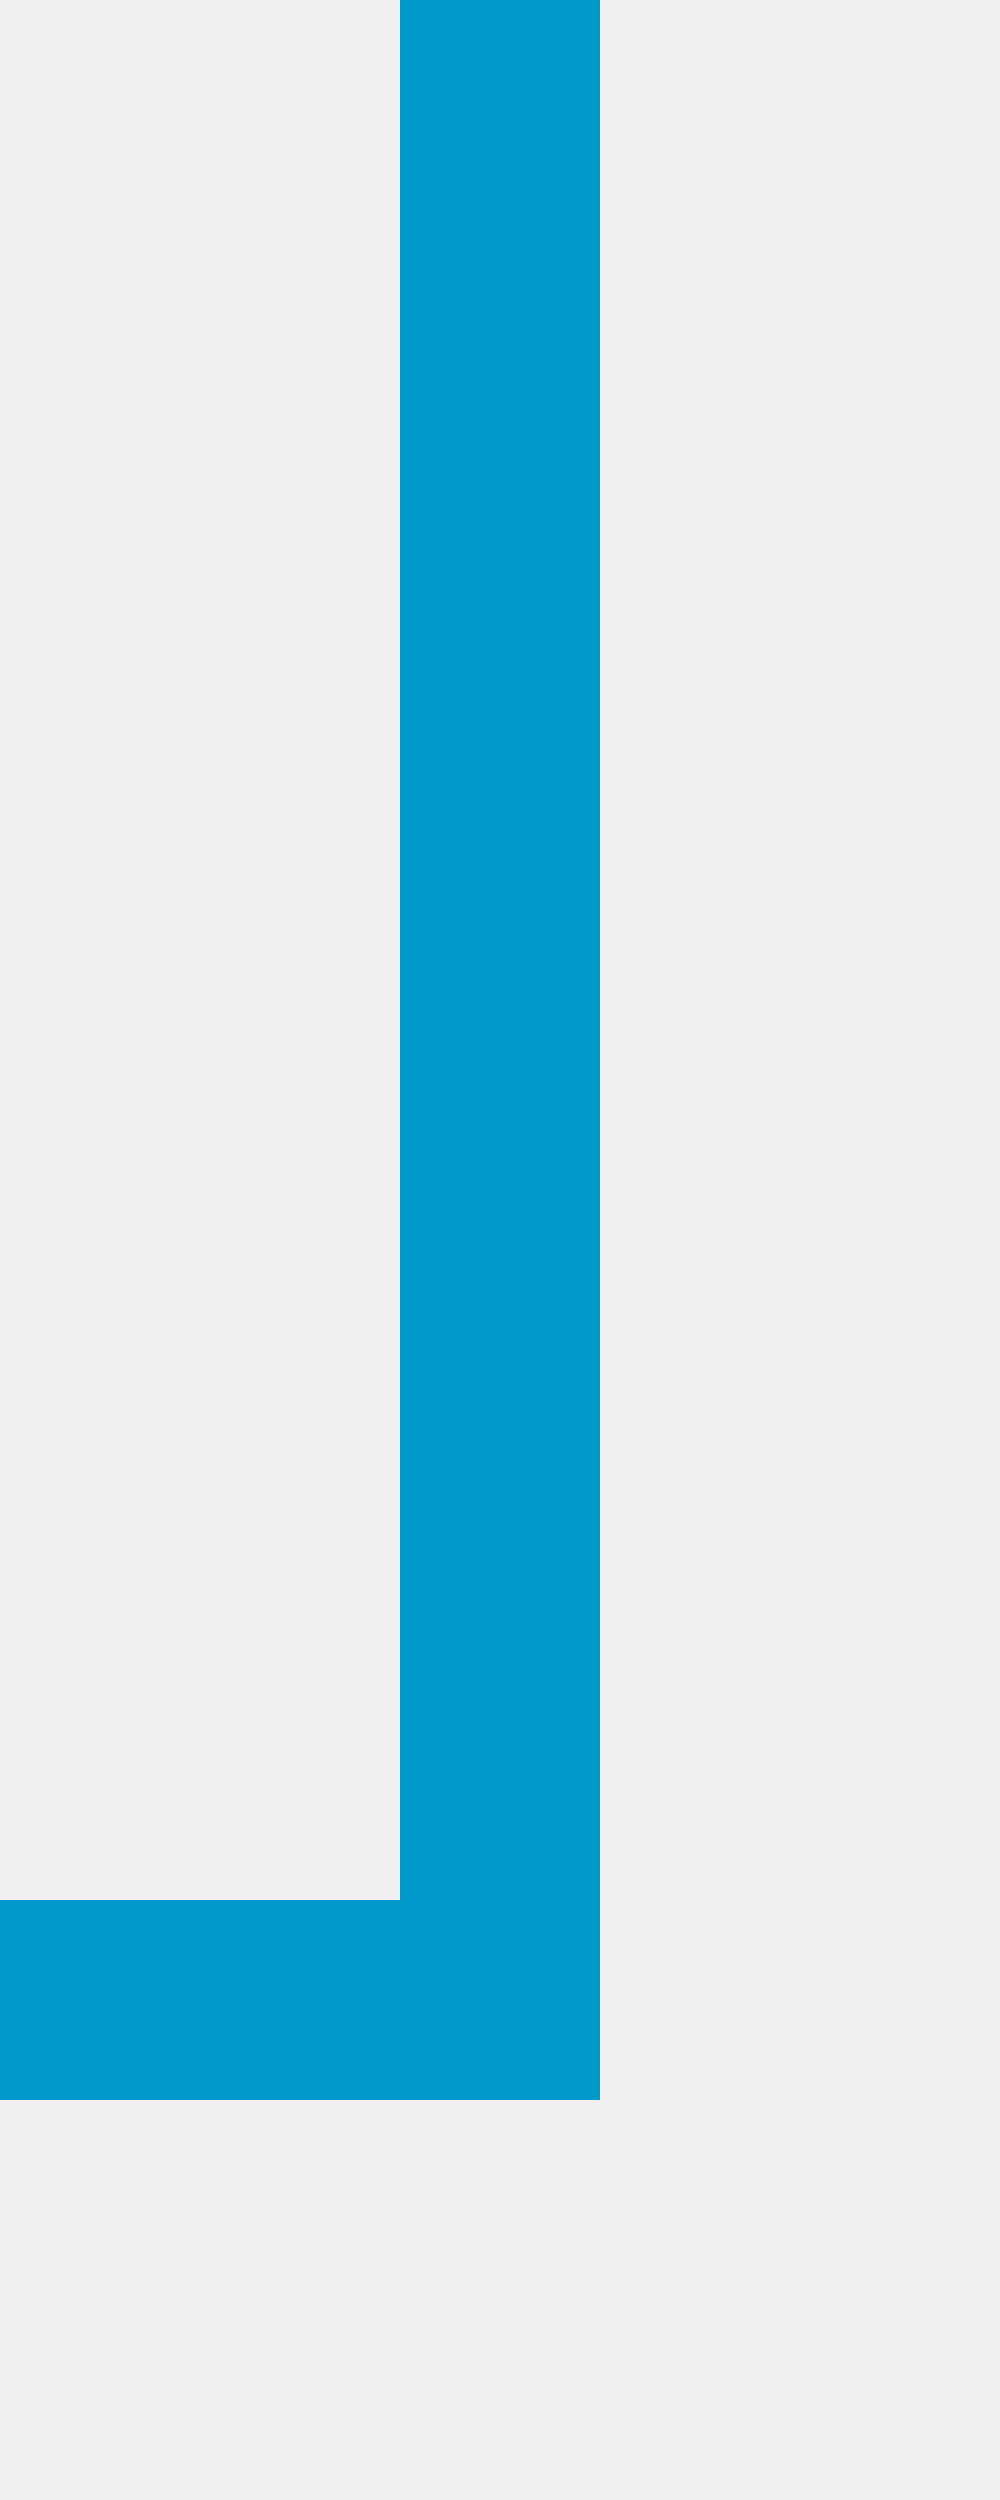
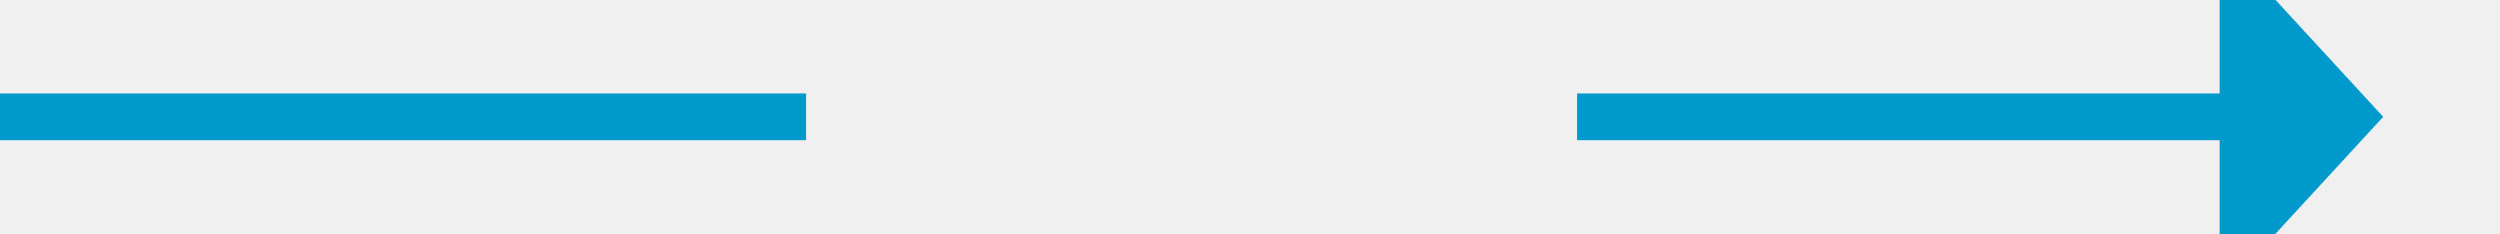
- <svg xmlns="http://www.w3.org/2000/svg" version="1.1" width="10px" height="25px" preserveAspectRatio="xMidYMin meet" viewBox="310 610  8 25">
-   <path d="M 314 610  L 314 630  L 112 630  L 112 644  " stroke-width="2" stroke="#0099cc" fill="none" />
-   <path d="M 104.4 643  L 112 650  L 119.6 643  L 104.4 643  Z " fill-rule="nonzero" fill="#0099cc" stroke="none" />
+ <svg xmlns="http://www.w3.org/2000/svg" version="1.1" width="107px" height="10px" preserveAspectRatio="xMinYMid meet" viewBox="162 480  107 8">
+   <defs>
+     <mask fill="white" id="clip231">
+       <path d="M 196.5 471  L 229.5 471  L 229.5 496  L 196.5 496  Z M 162 471  L 274 471  L 274 496  L 162 496  Z " fill-rule="evenodd" />
+     </mask>
+   </defs>
+   <path d="M 196.5 484  L 162 484  M 229.5 484  L 258 484  " stroke-width="2" stroke="#0099cc" fill="none" />
+   <path d="M 257 491.6  L 264 484  L 257 476.4  L 257 491.6  Z " fill-rule="nonzero" fill="#0099cc" stroke="none" mask="url(#clip231)" />
</svg>
